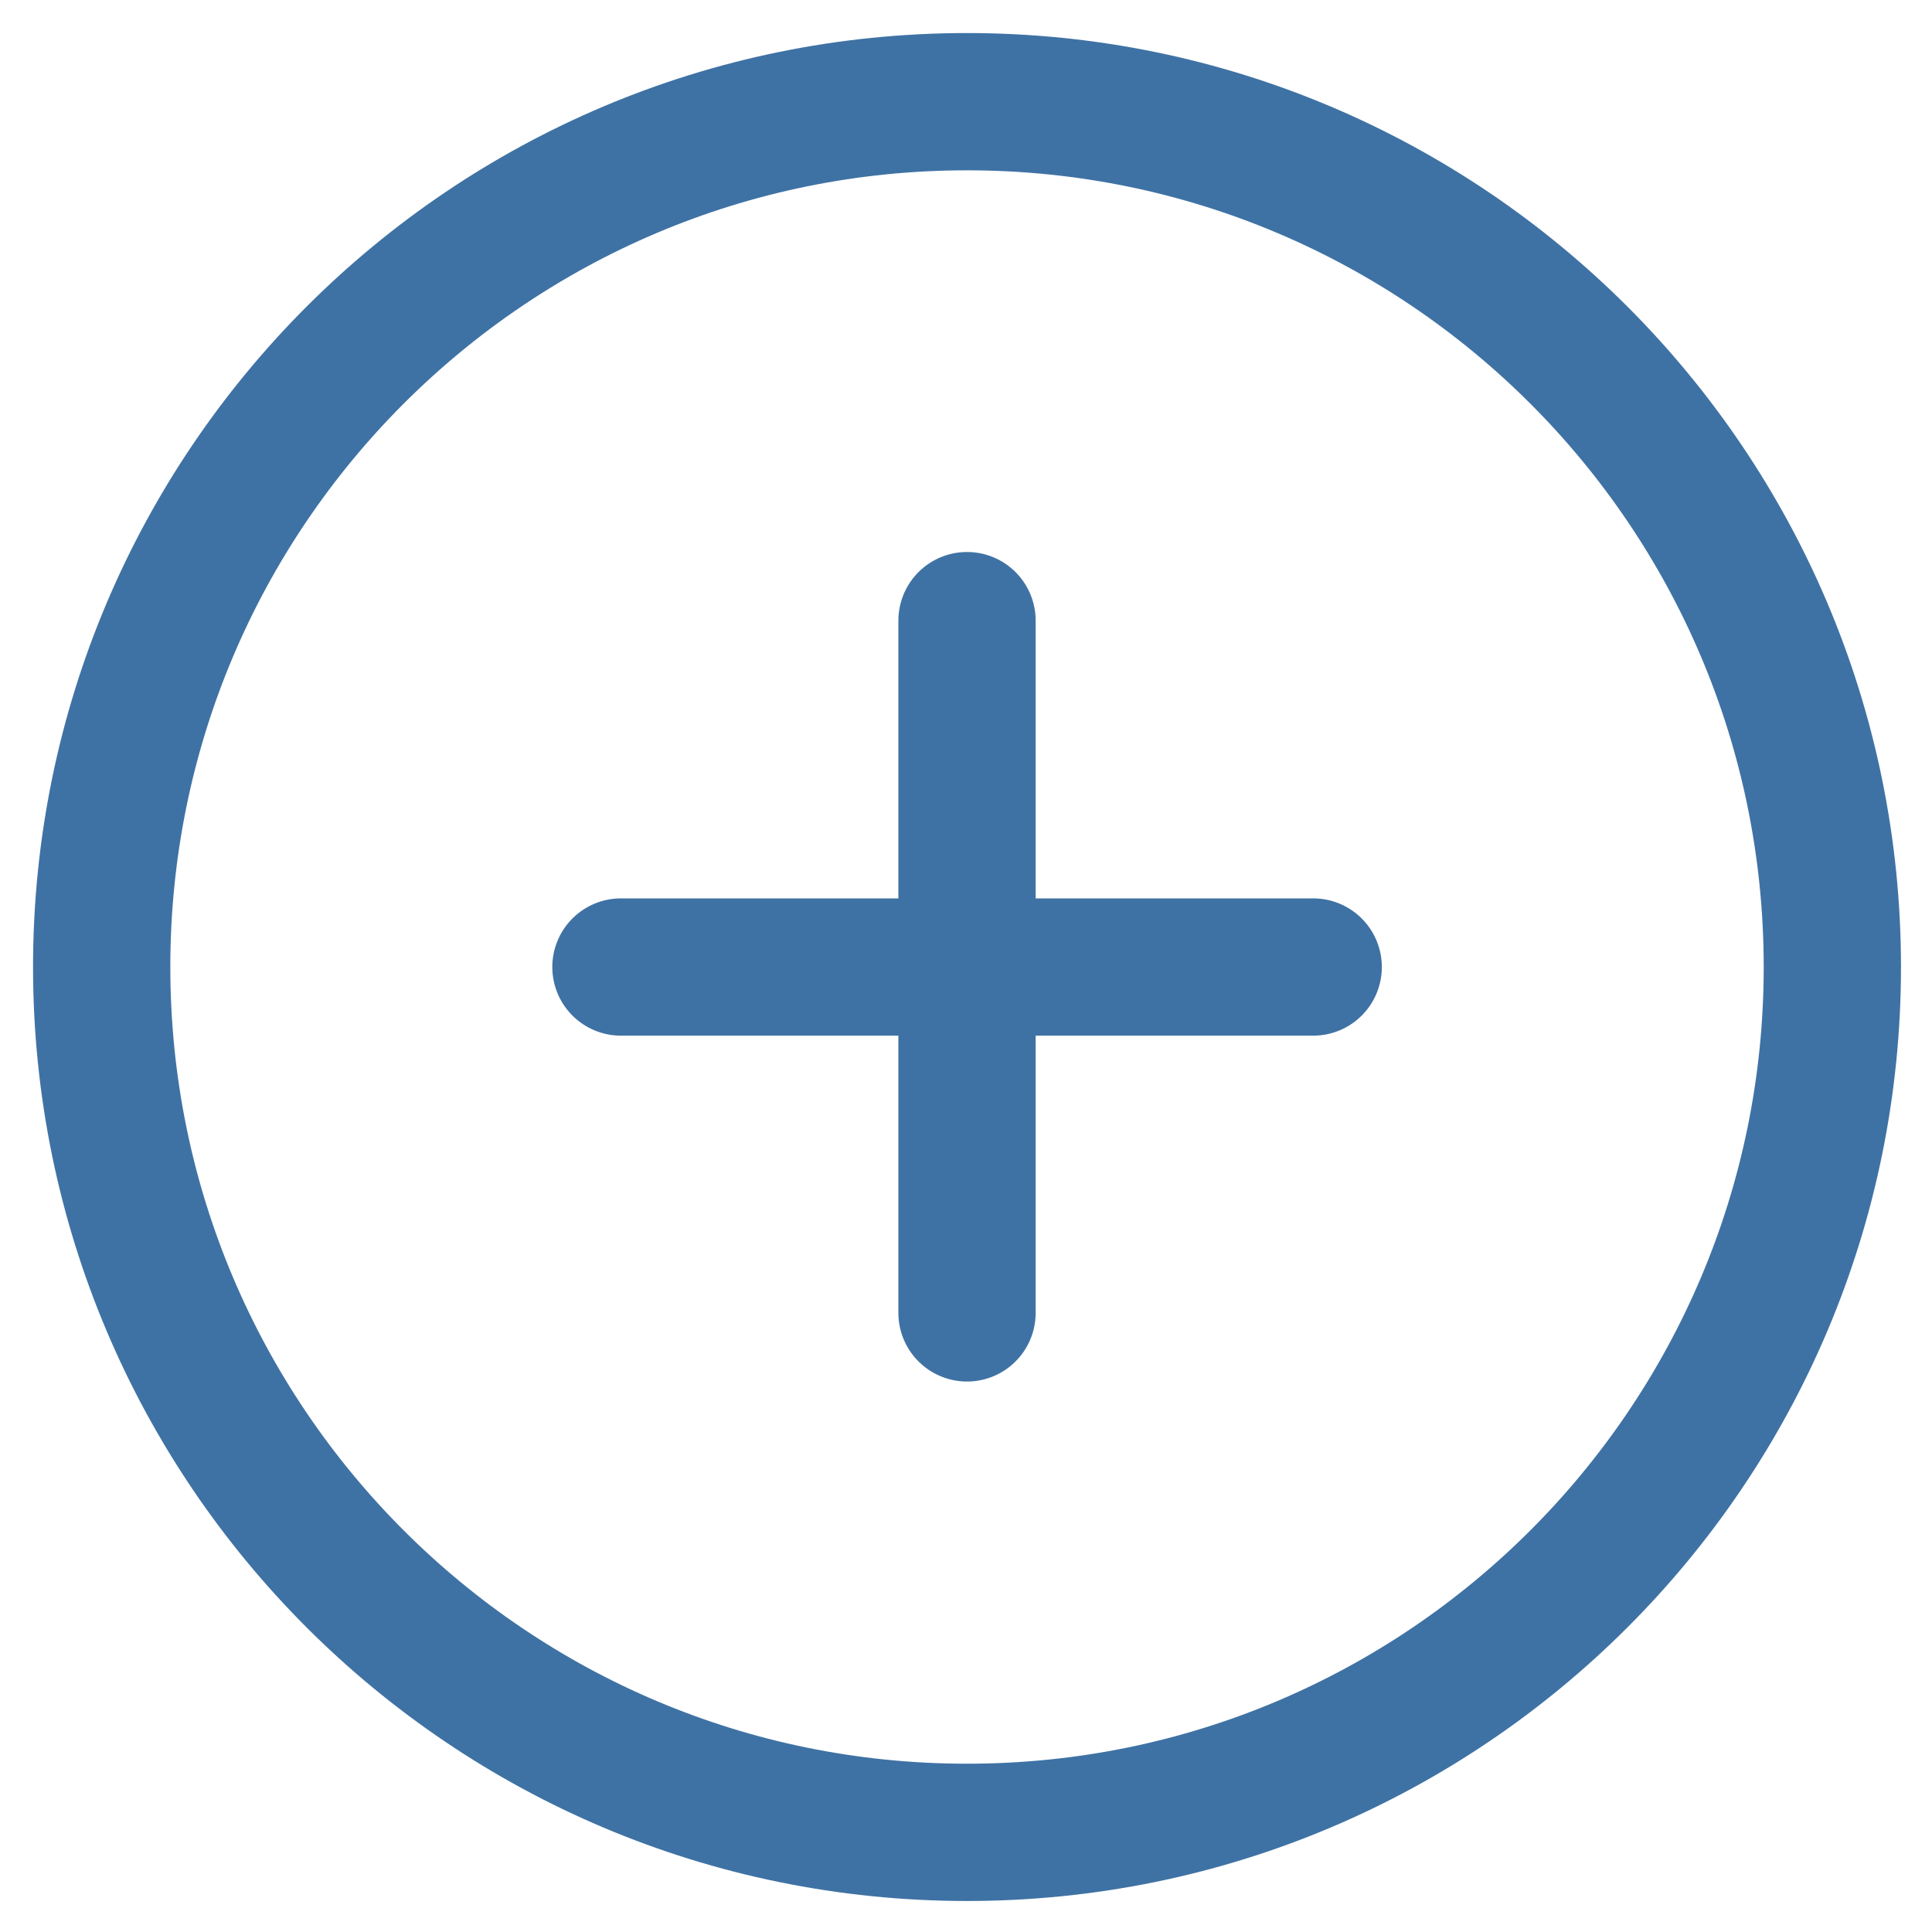
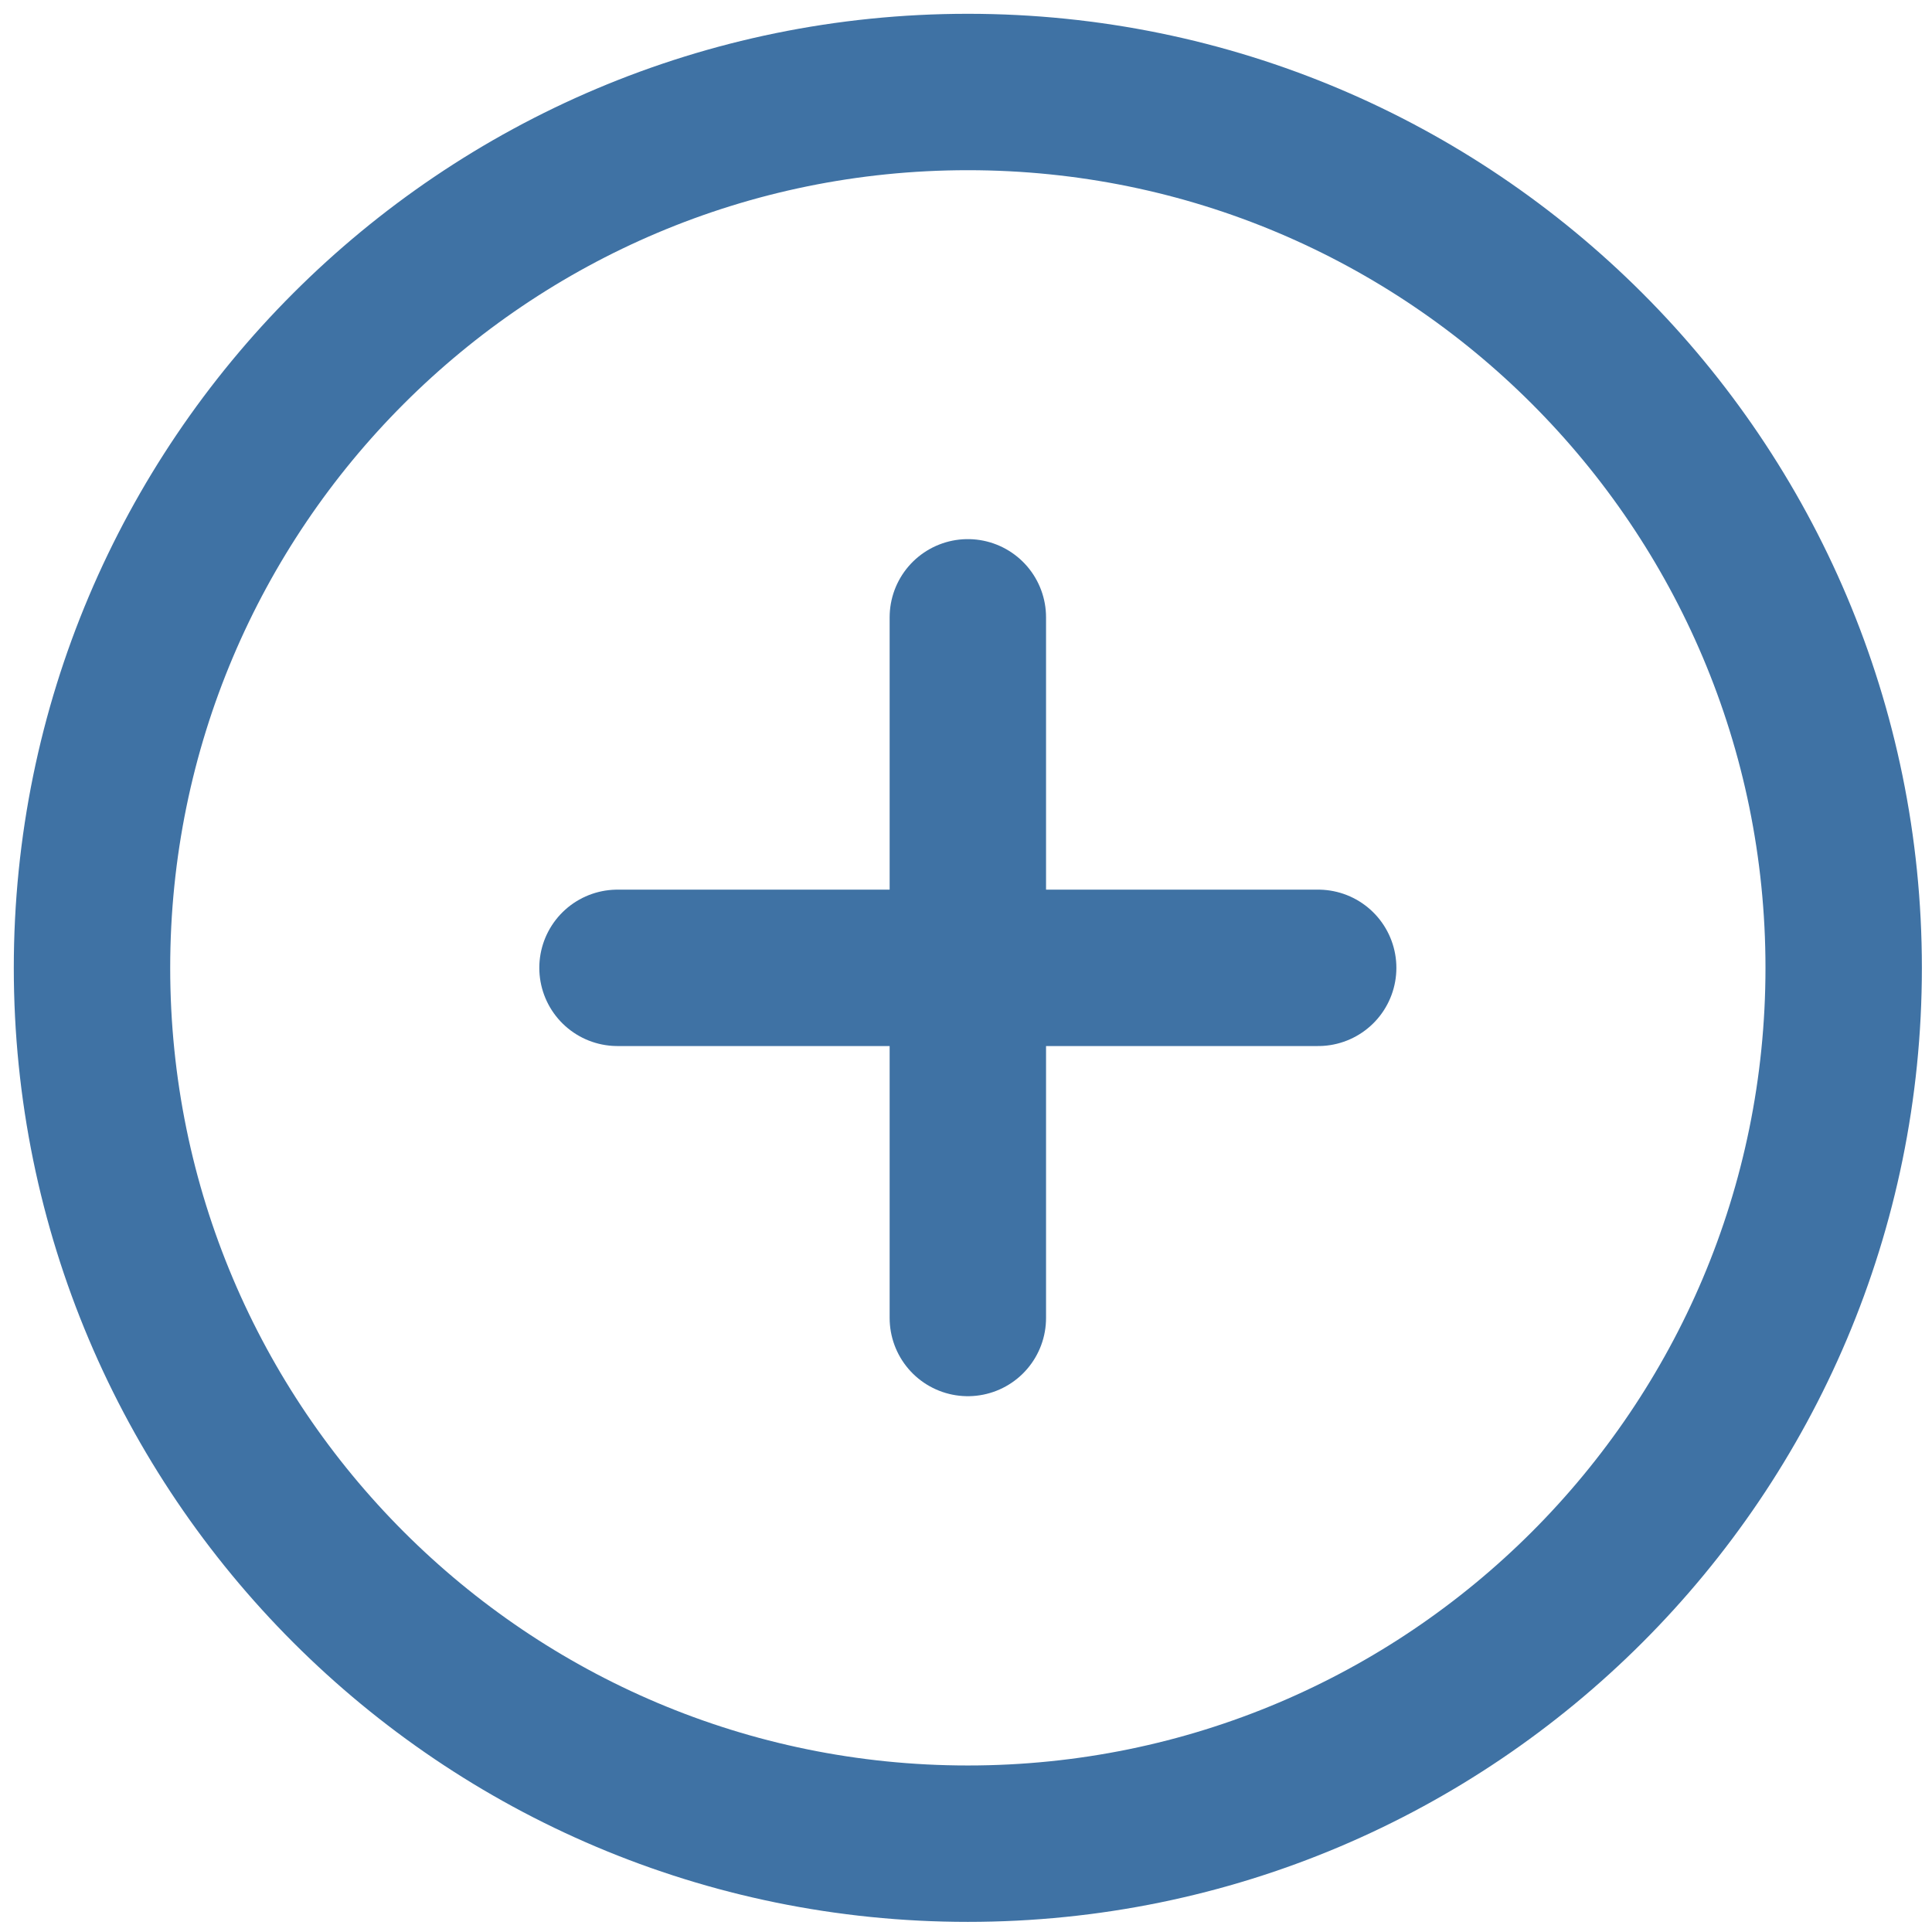
- <svg xmlns="http://www.w3.org/2000/svg" width="38" height="38" viewBox="0 0 38 38" fill="none">
-   <path d="M19.02 36.04C28.42 36.04 36.04 28.42 36.04 19.02C36.04 9.62 28.42 2 19.02 2C9.62 2 2 9.62 2 19.02C2 28.42 9.62 36.04 19.02 36.04Z" stroke="#3F72A4" stroke-width="2.7" stroke-linecap="round" stroke-linejoin="round" />
-   <path d="M19.02 12.207V25.823" stroke="#3F72A4" stroke-width="2.7" stroke-linecap="round" stroke-linejoin="round" />
-   <path d="M12.213 19.02H25.829" stroke="#3F72A4" stroke-width="2.7" stroke-linecap="round" stroke-linejoin="round" />
+ <svg xmlns="http://www.w3.org/2000/svg" width="21" height="21" viewBox="0 0 21 21" fill="none">
+   <path d="M10.52 20.04C15.778 20.04 20.04 15.778 20.04 10.52C20.04 5.262 15.778 1 10.52 1C5.262 1 1 5.262 1 10.52C1 15.778 5.262 20.04 10.52 20.04Z" stroke="#3F72A4" stroke-width="1.7" stroke-linecap="round" stroke-linejoin="round" />
+   <path d="M10.52 6.71V14.326" stroke="#3F72A4" stroke-width="1.7" stroke-linecap="round" stroke-linejoin="round" />
+   <path d="M6.712 10.52H14.328" stroke="#3F72A4" stroke-width="1.7" stroke-linecap="round" stroke-linejoin="round" />
</svg>
